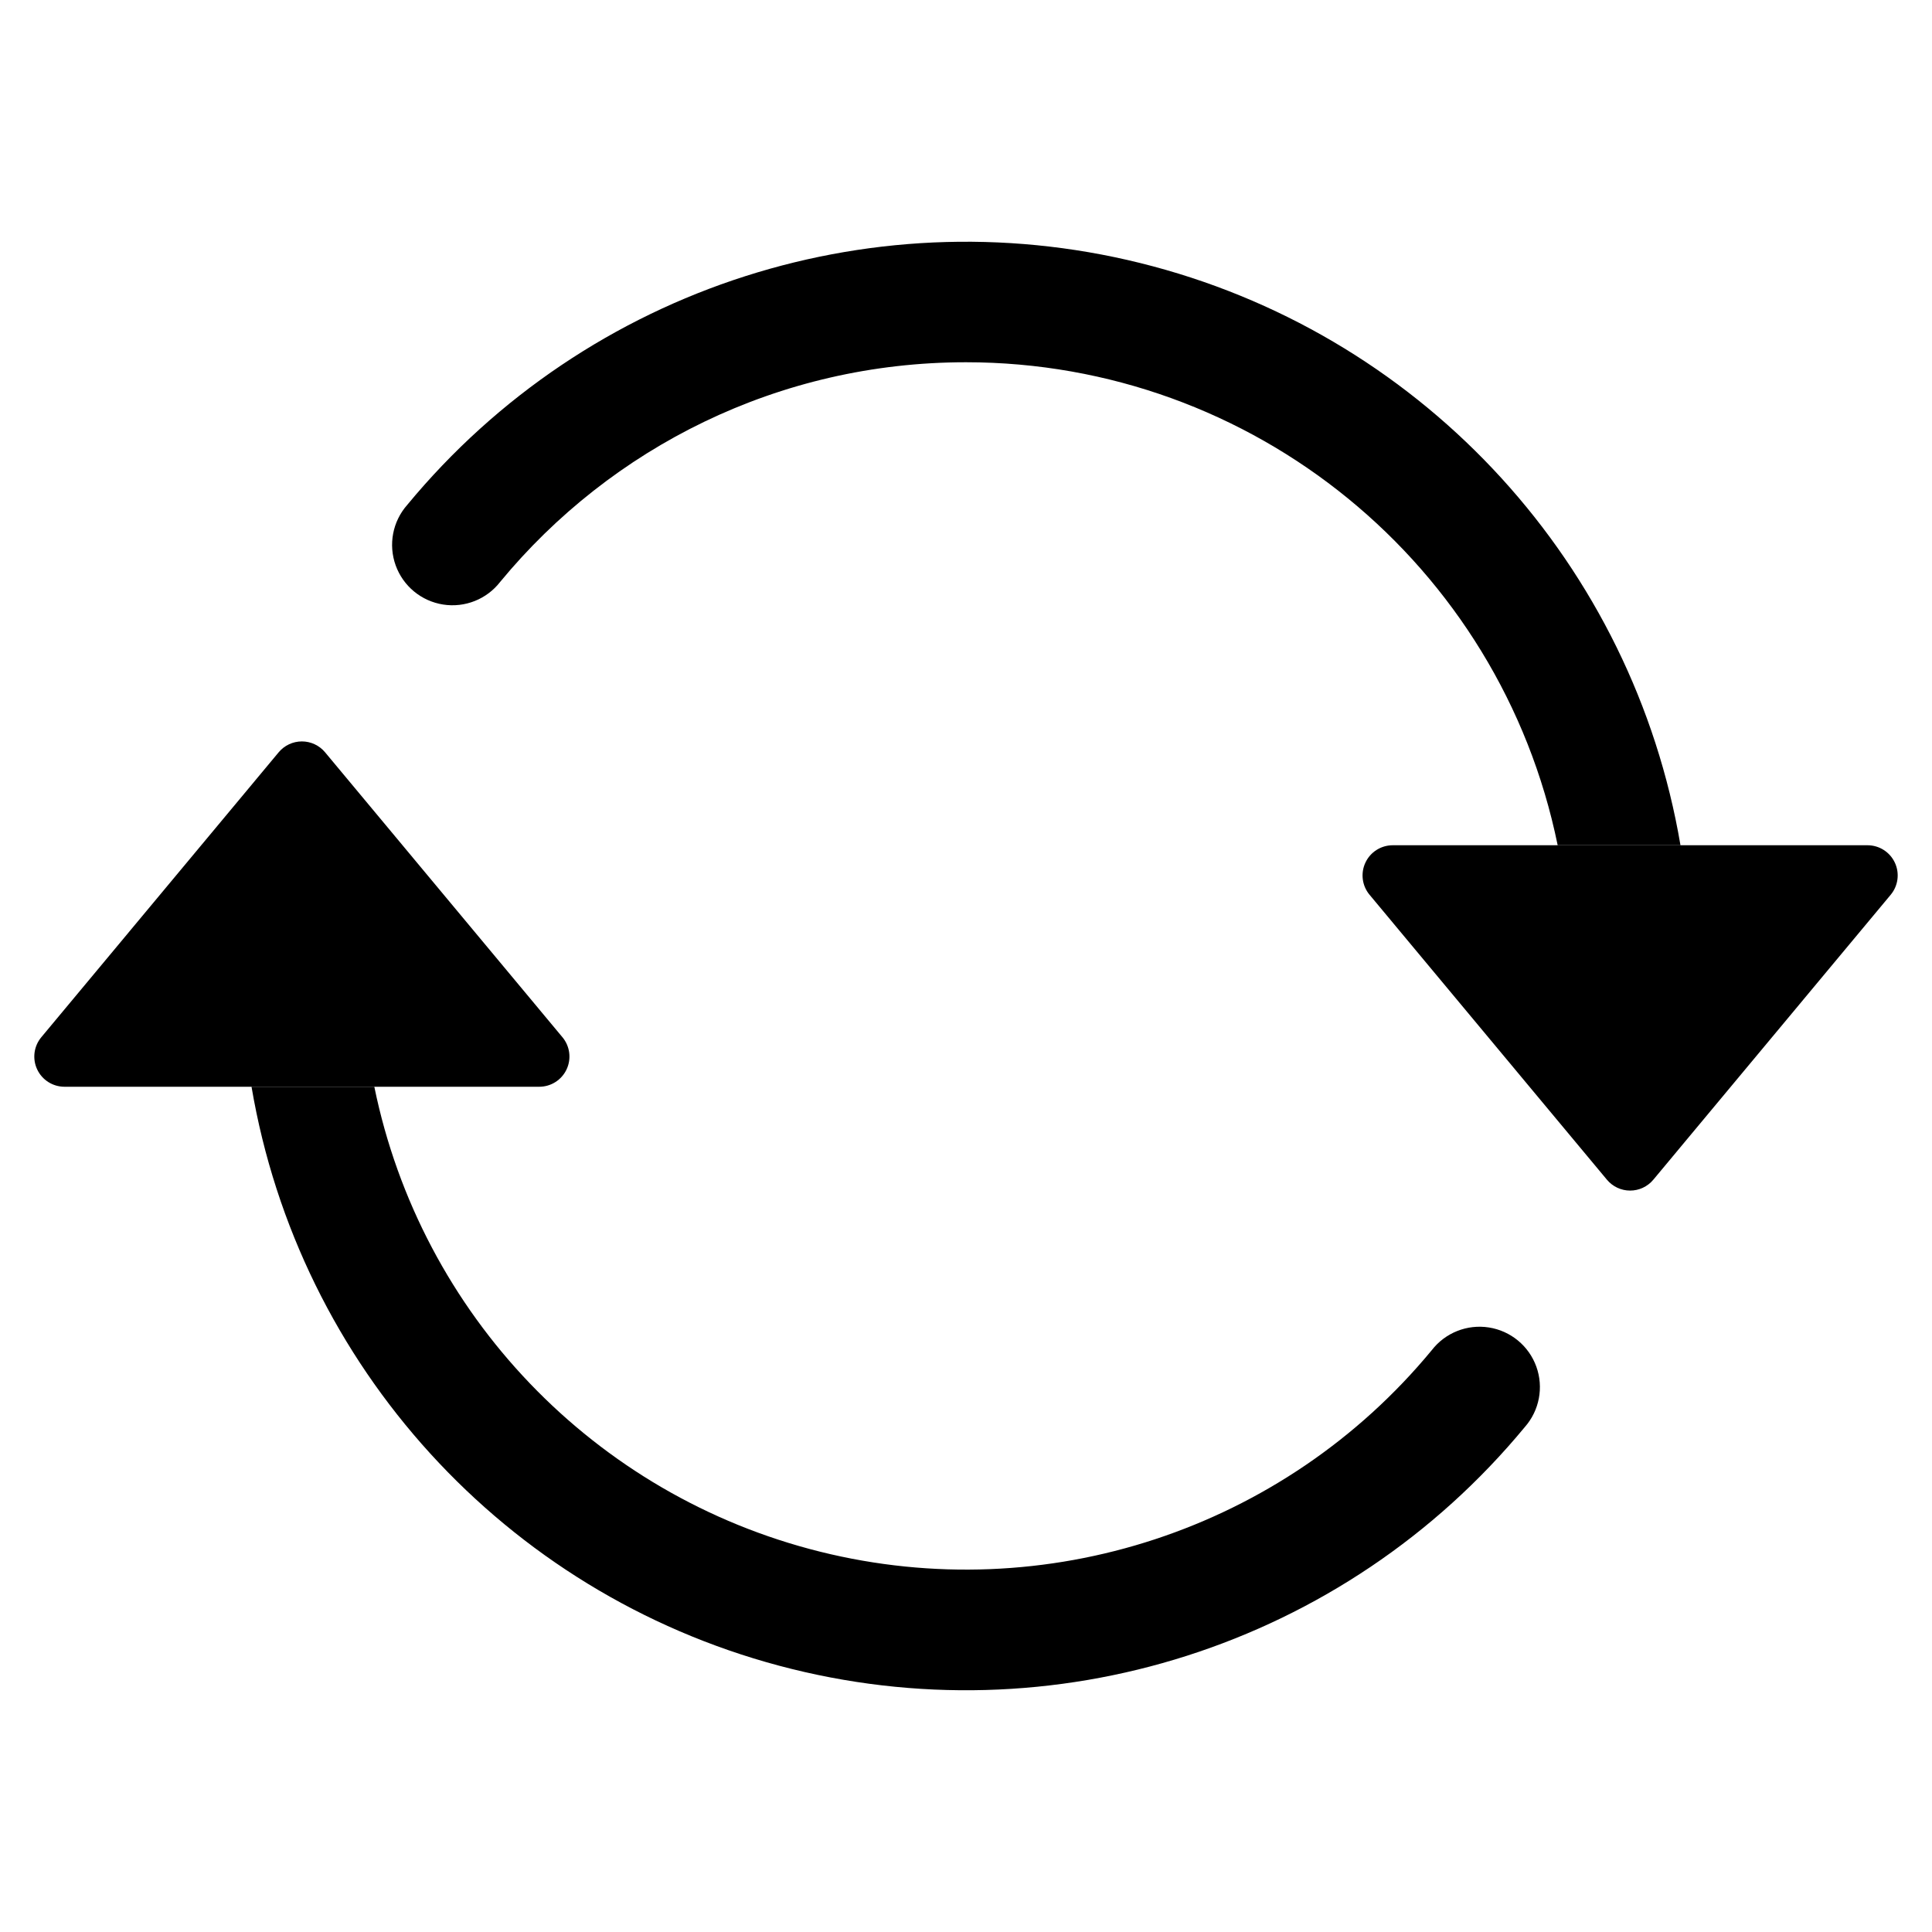
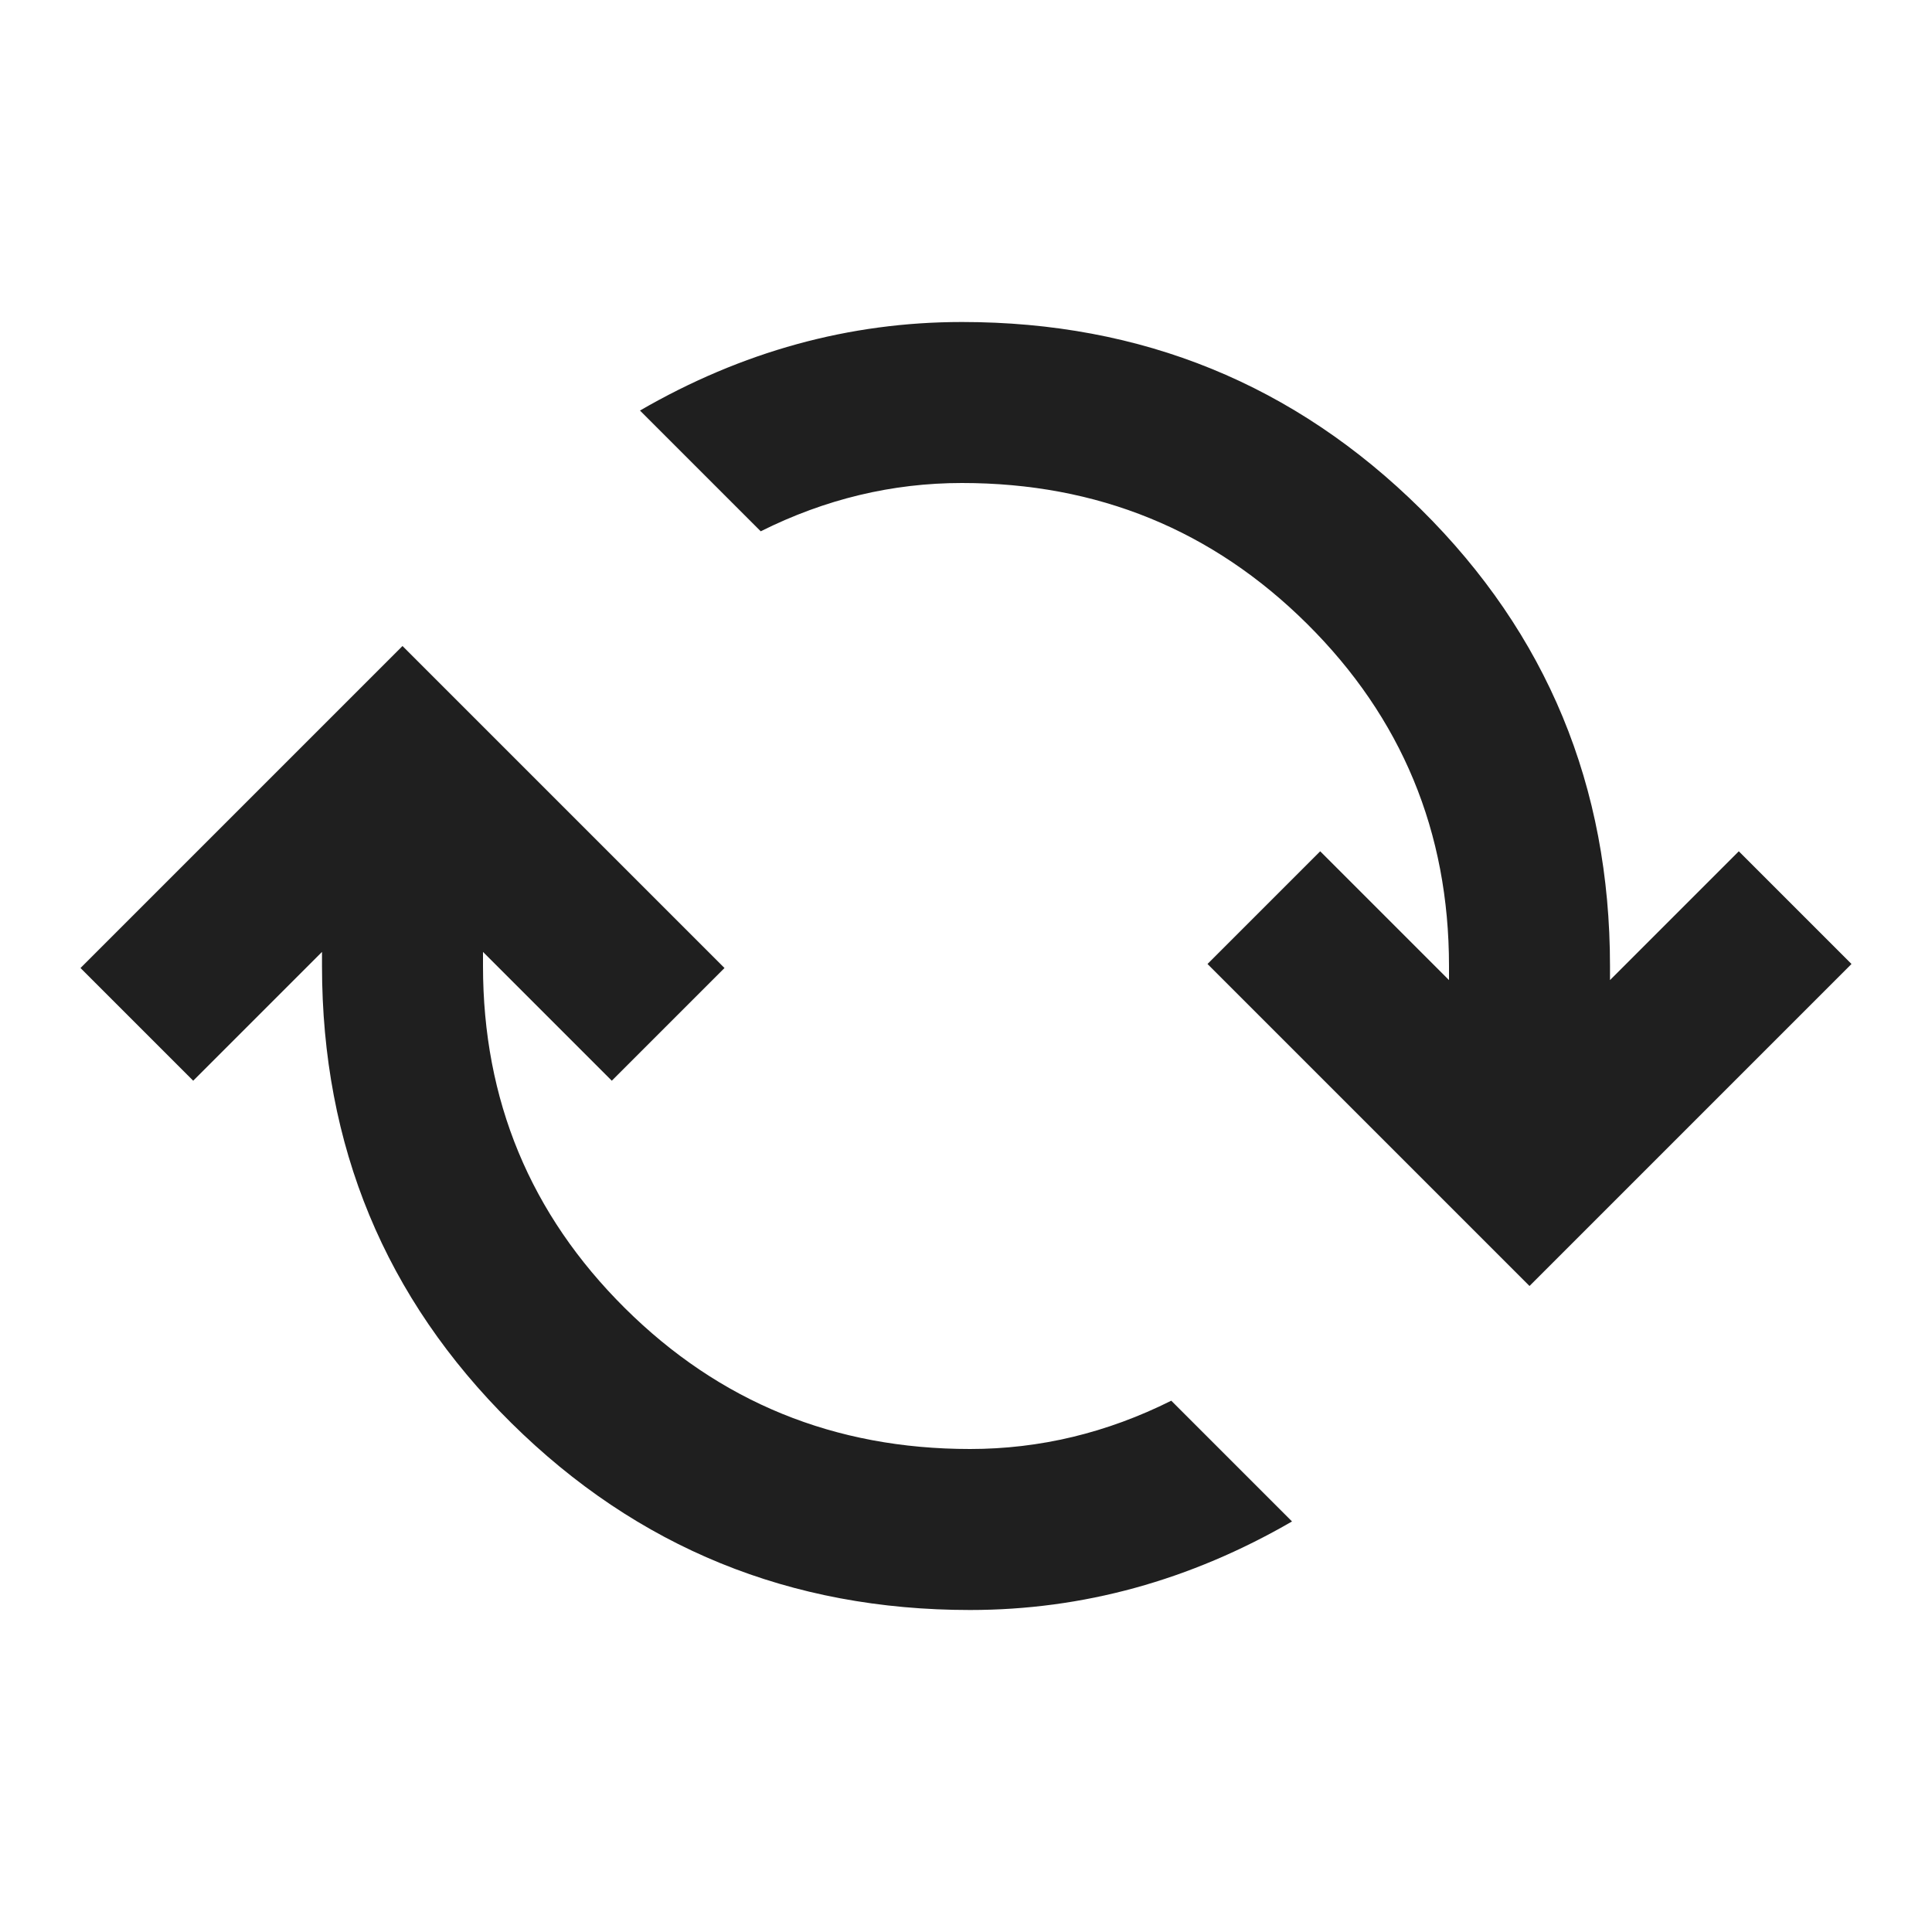
- <svg xmlns="http://www.w3.org/2000/svg" width="16" height="16" fill="currentColor" class="bi bi-arrow-repeat" viewBox="0 0 16 16">
-   <path d="M11.534 7h3.932a.25.25 0 0 1 .192.41l-1.966 2.36a.25.25 0 0 1-.384 0l-1.966-2.36a.25.25 0 0 1 .192-.41zm-11 2h3.932a.25.25 0 0 0 .192-.41L2.692 6.23a.25.25 0 0 0-.384 0L.342 8.59A.25.25 0 0 0 .534 9z" />
-   <path fill-rule="evenodd" d="M8 3c-1.552 0-2.94.707-3.857 1.818a.5.5 0 1 1-.771-.636A6.002 6.002 0 0 1 13.917 7H12.9A5.002 5.002 0 0 0 8 3zM3.1 9a5.002 5.002 0 0 0 8.757 2.182.5.5 0 1 1 .771.636A6.002 6.002 0 0 1 2.083 9H3.1z" />
+ <svg xmlns="http://www.w3.org/2000/svg" height="24px" viewBox="0 -960 960 960" width="24px" fill="#1f1f1f">
+   <path d="M482-160q-134 0-228-93t-94-227v-7l-64 64-56-56 160-160 160 160-56 56-64-64v7q0 100 70.5 170T482-240q26 0 51-6t49-18l60 60q-38 22-78 33t-82 11Zm278-161L600-481l56-56 64 64v-7q0-100-70.5-170T478-720q-26 0-51 6t-49 18l-60-60q38-22 78-33t82-11q134 0 228 93t94 227v7l64-64 56 56-160 160Z" />
</svg>
